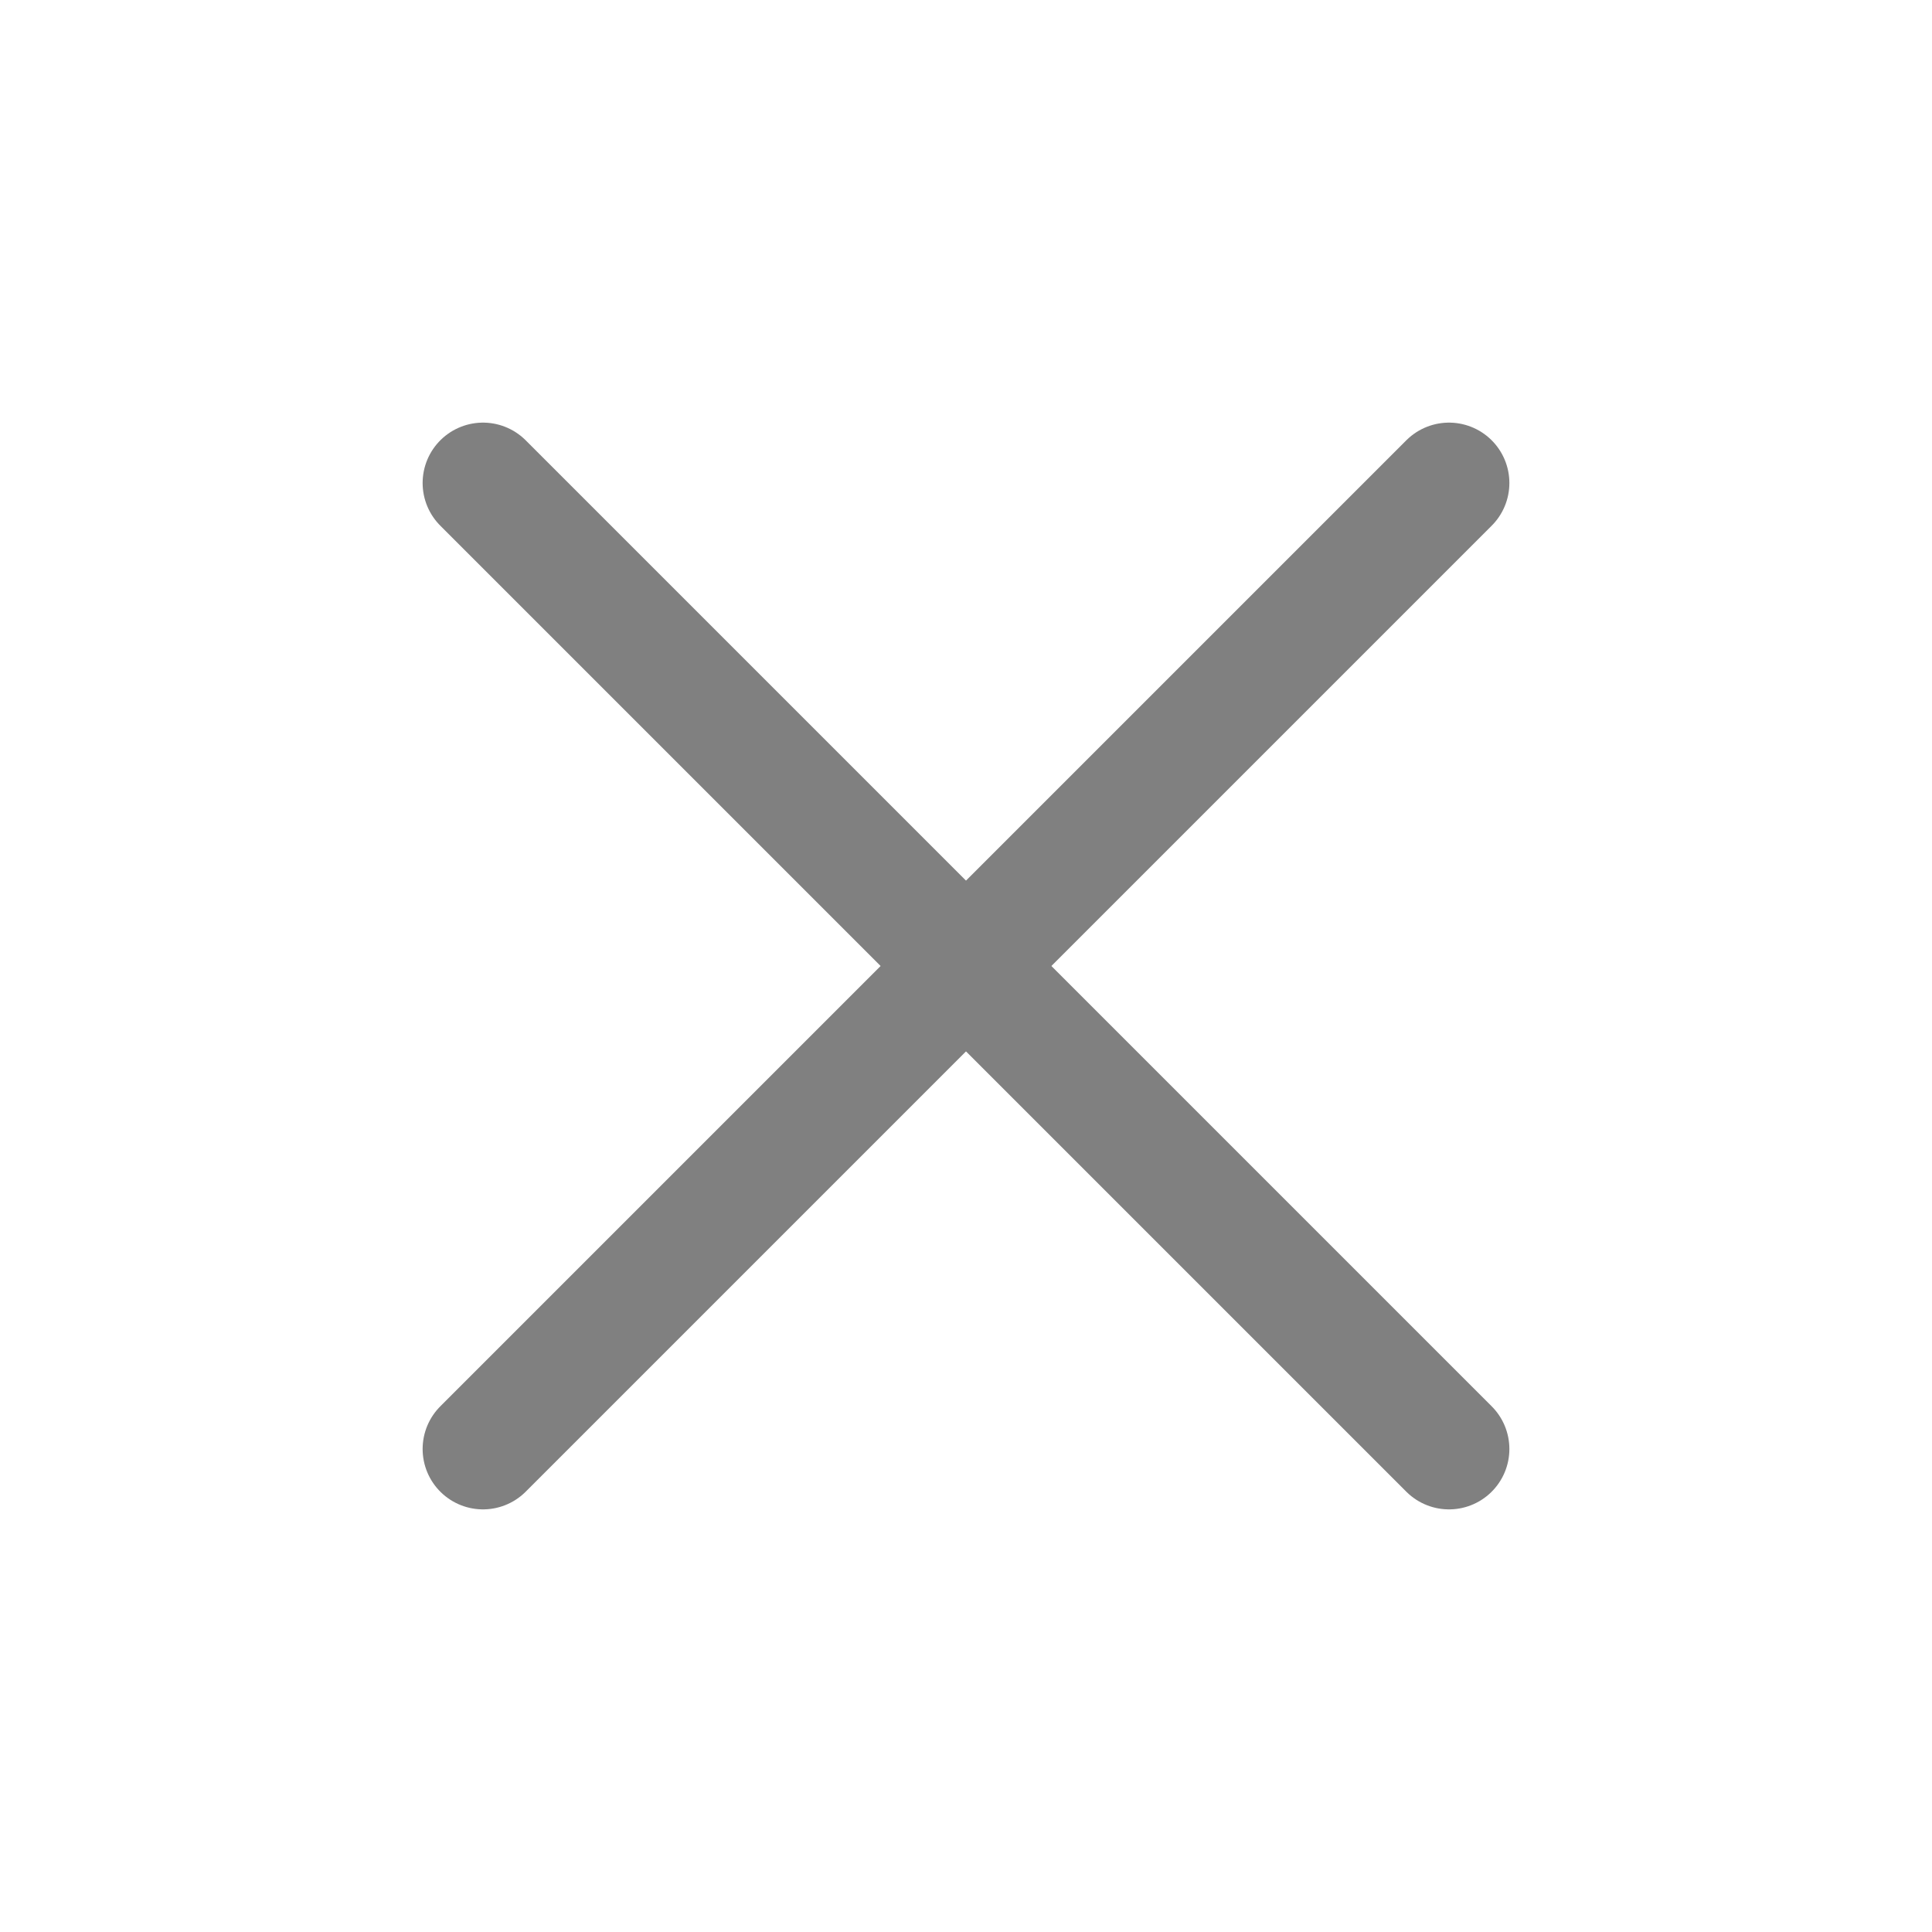
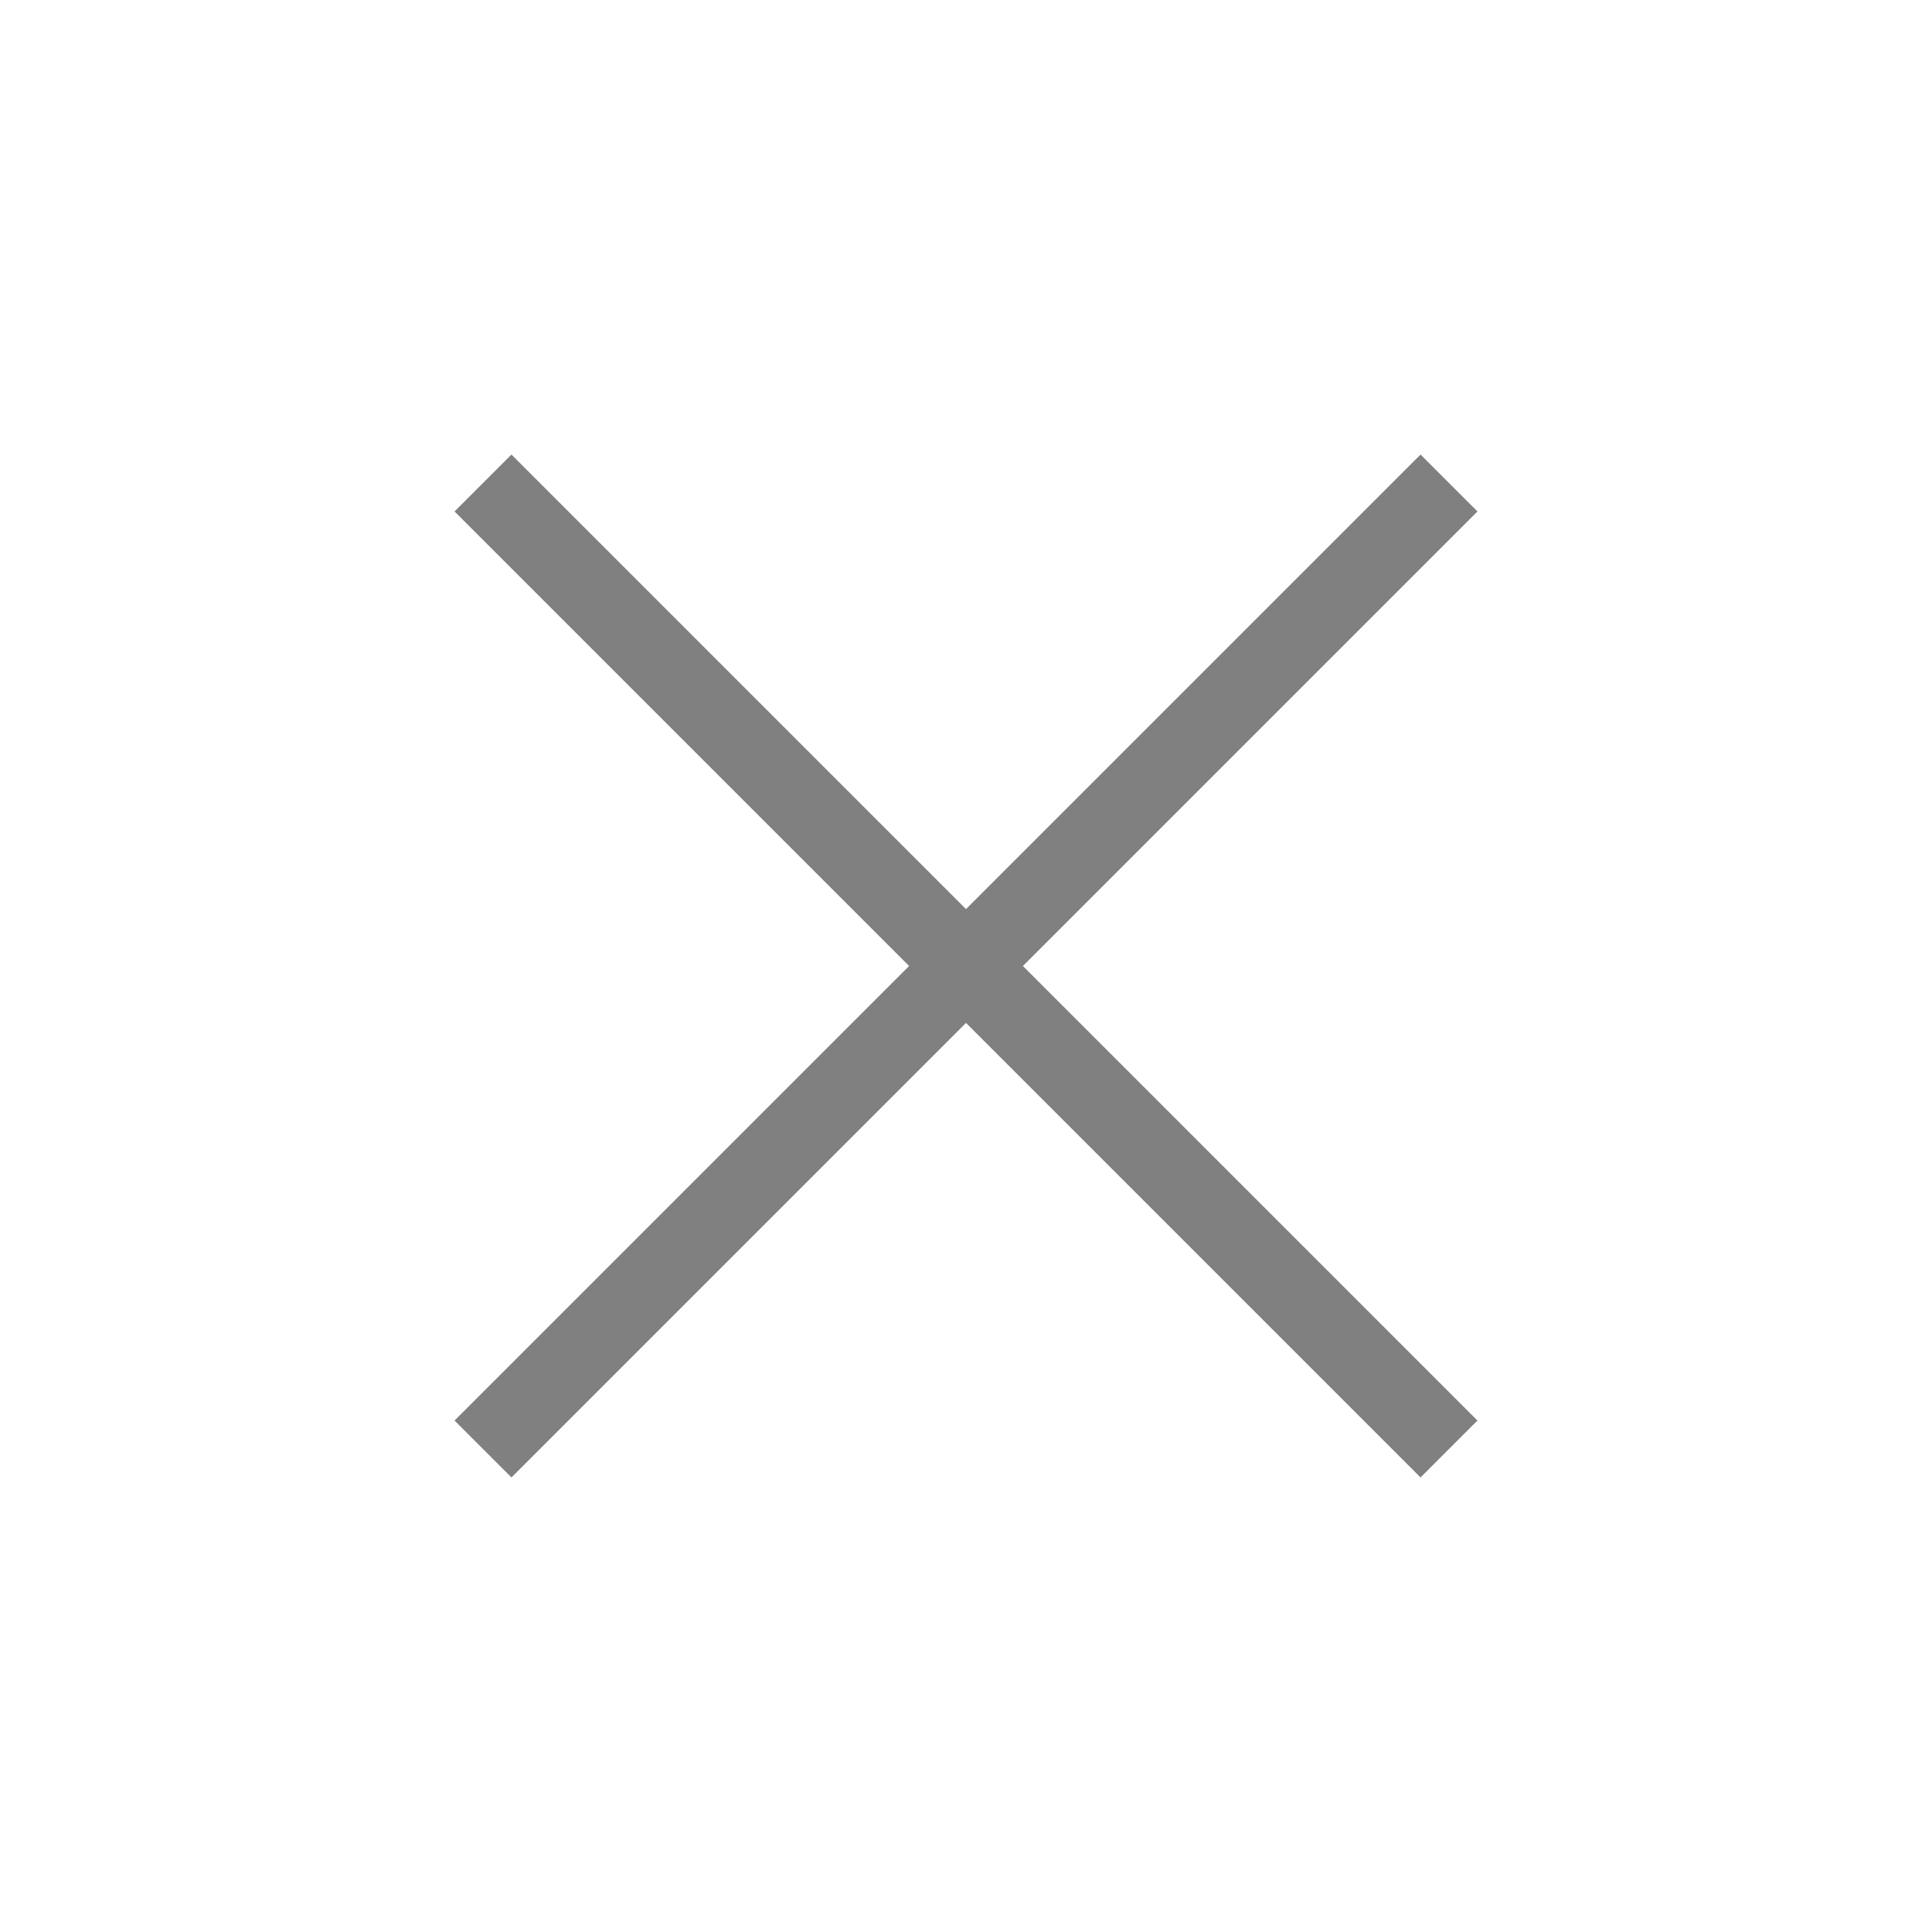
- <svg xmlns="http://www.w3.org/2000/svg" width="24px" height="24px" viewBox="0 0 24 24" fill="none" stroke="gray" stroke-width="1.5" stroke-linecap="round" stroke-linejoin="round" class="h-6 w-6">
+ <svg xmlns="http://www.w3.org/2000/svg" width="24px" height="24px" viewBox="0 0 24 24" fill="none" stroke="gray" strokeWidth="1.5" strokeLinecap="round" stroke-linejoin="round" class="h-6 w-6">
  <line x1="18" y1="6" x2="6" y2="18" />
  <line x1="6" y1="6" x2="18" y2="18" />
</svg>
